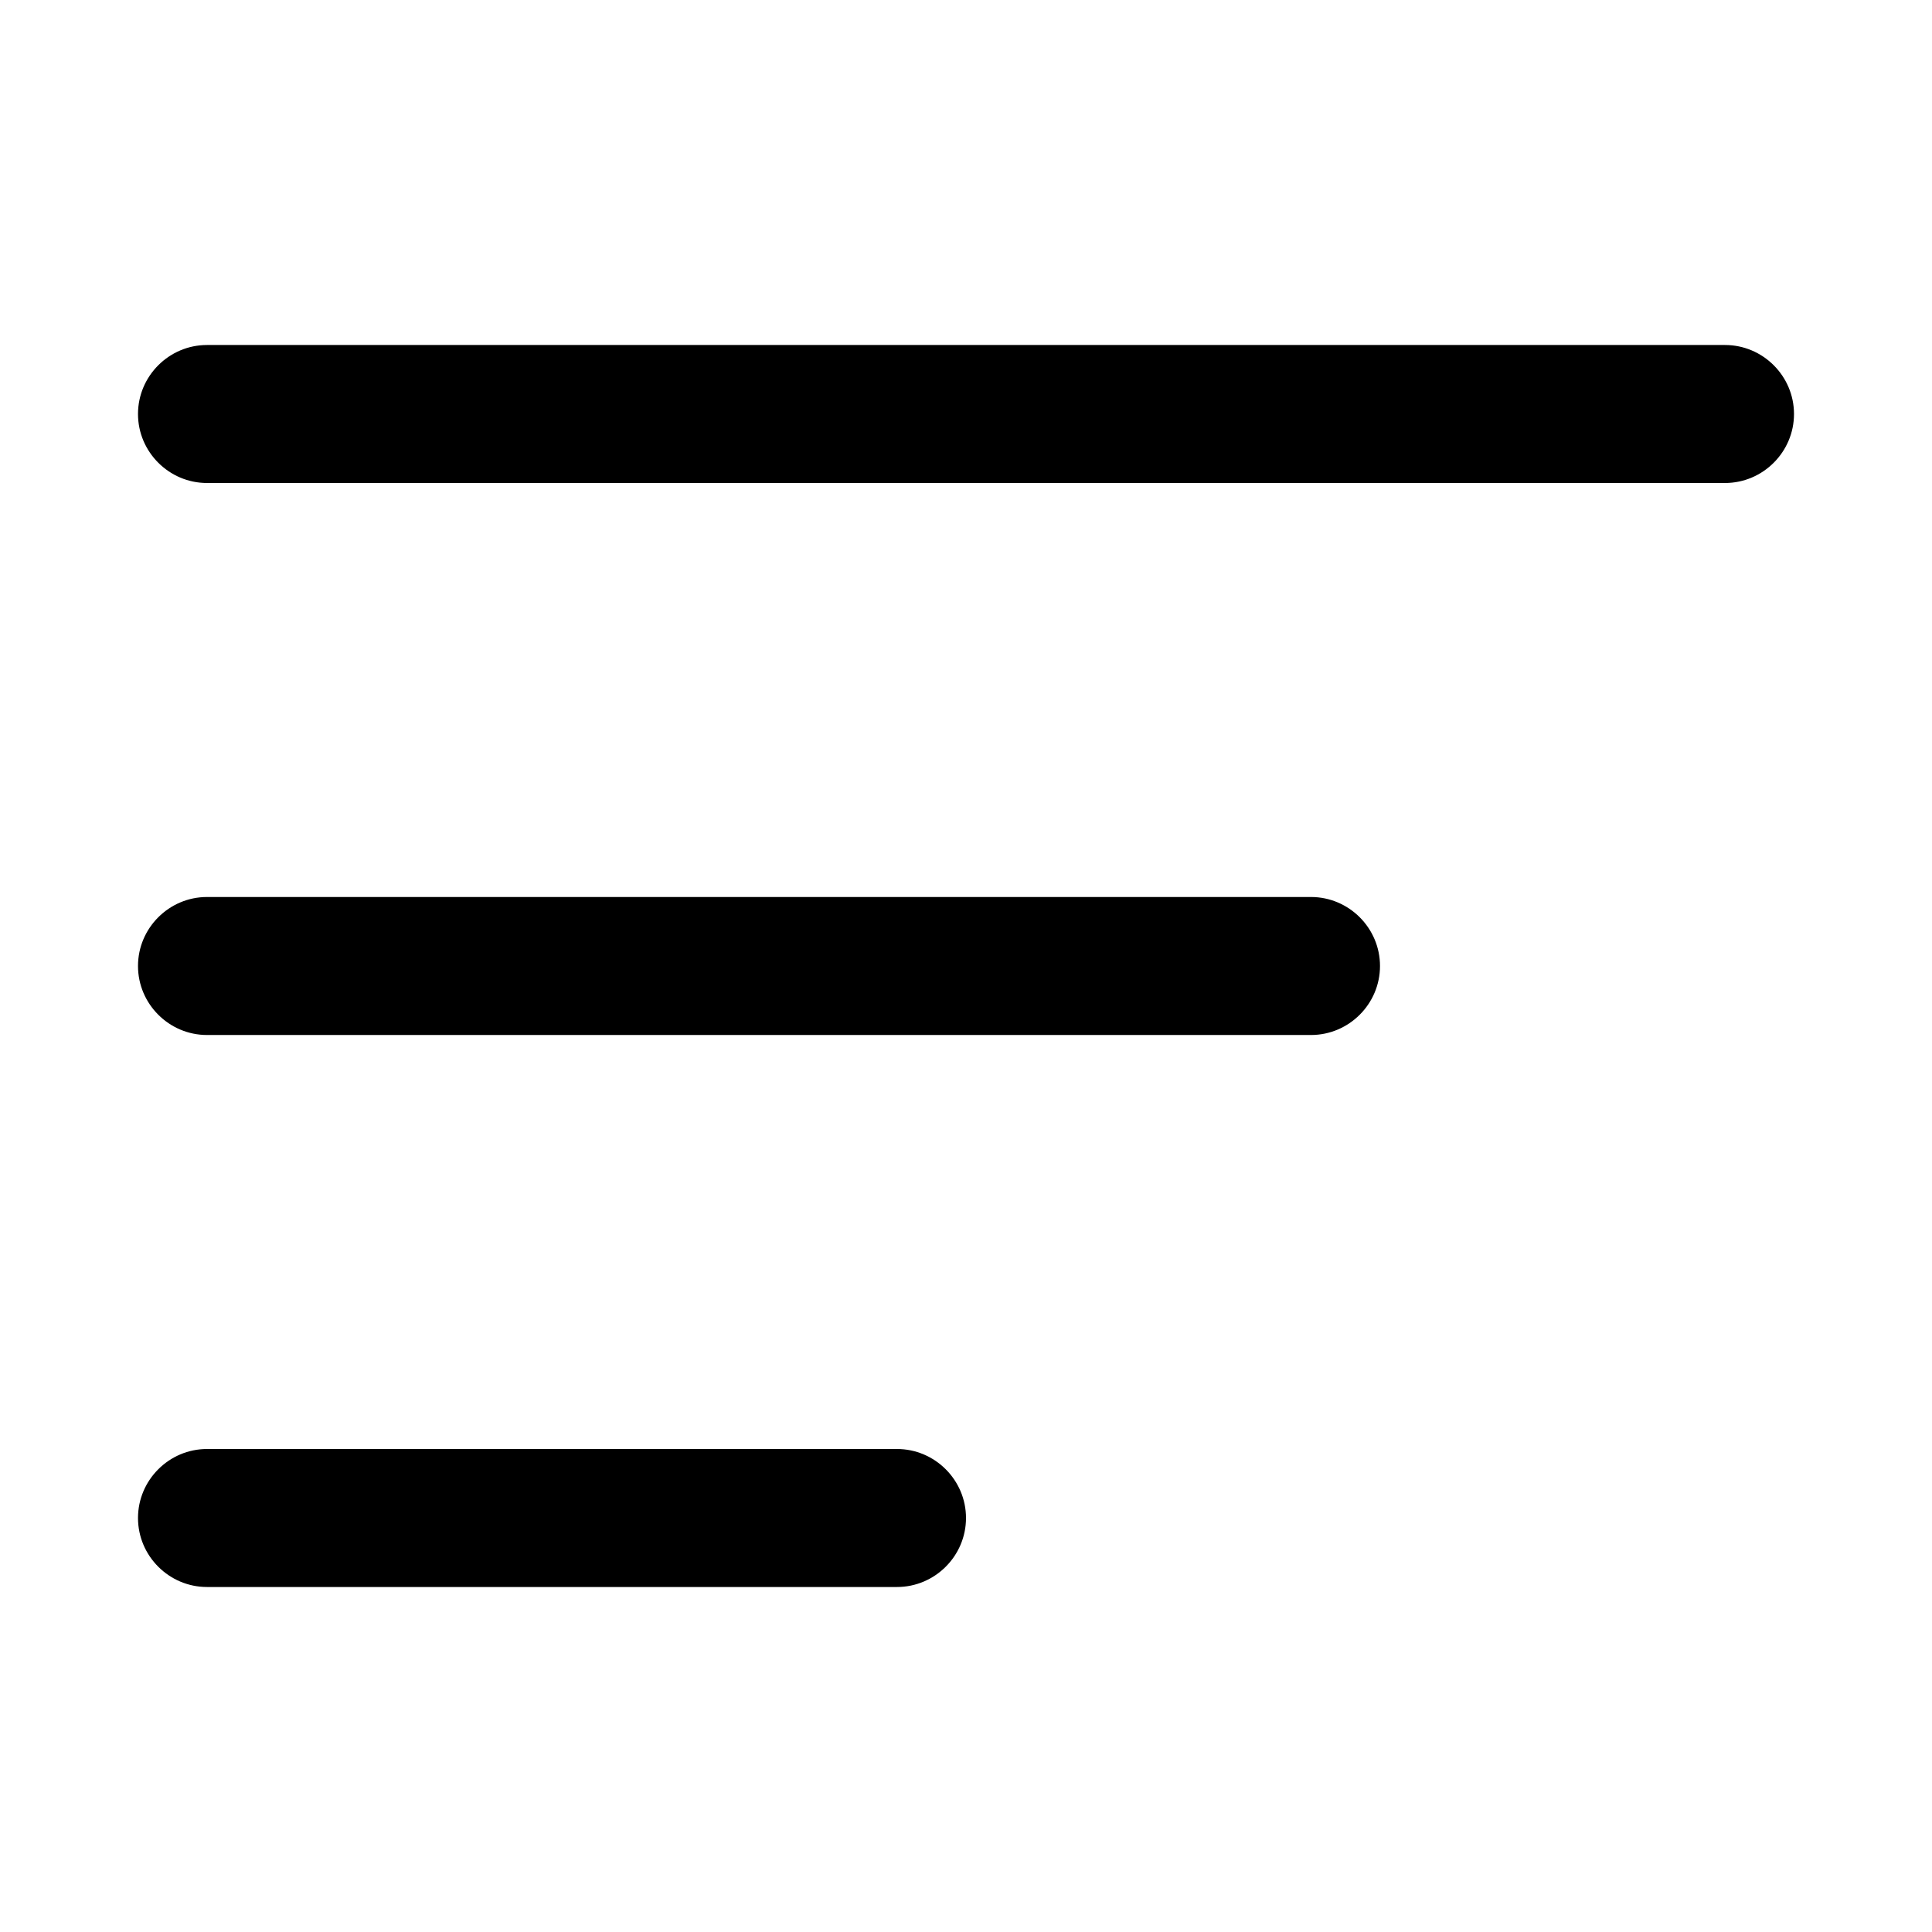
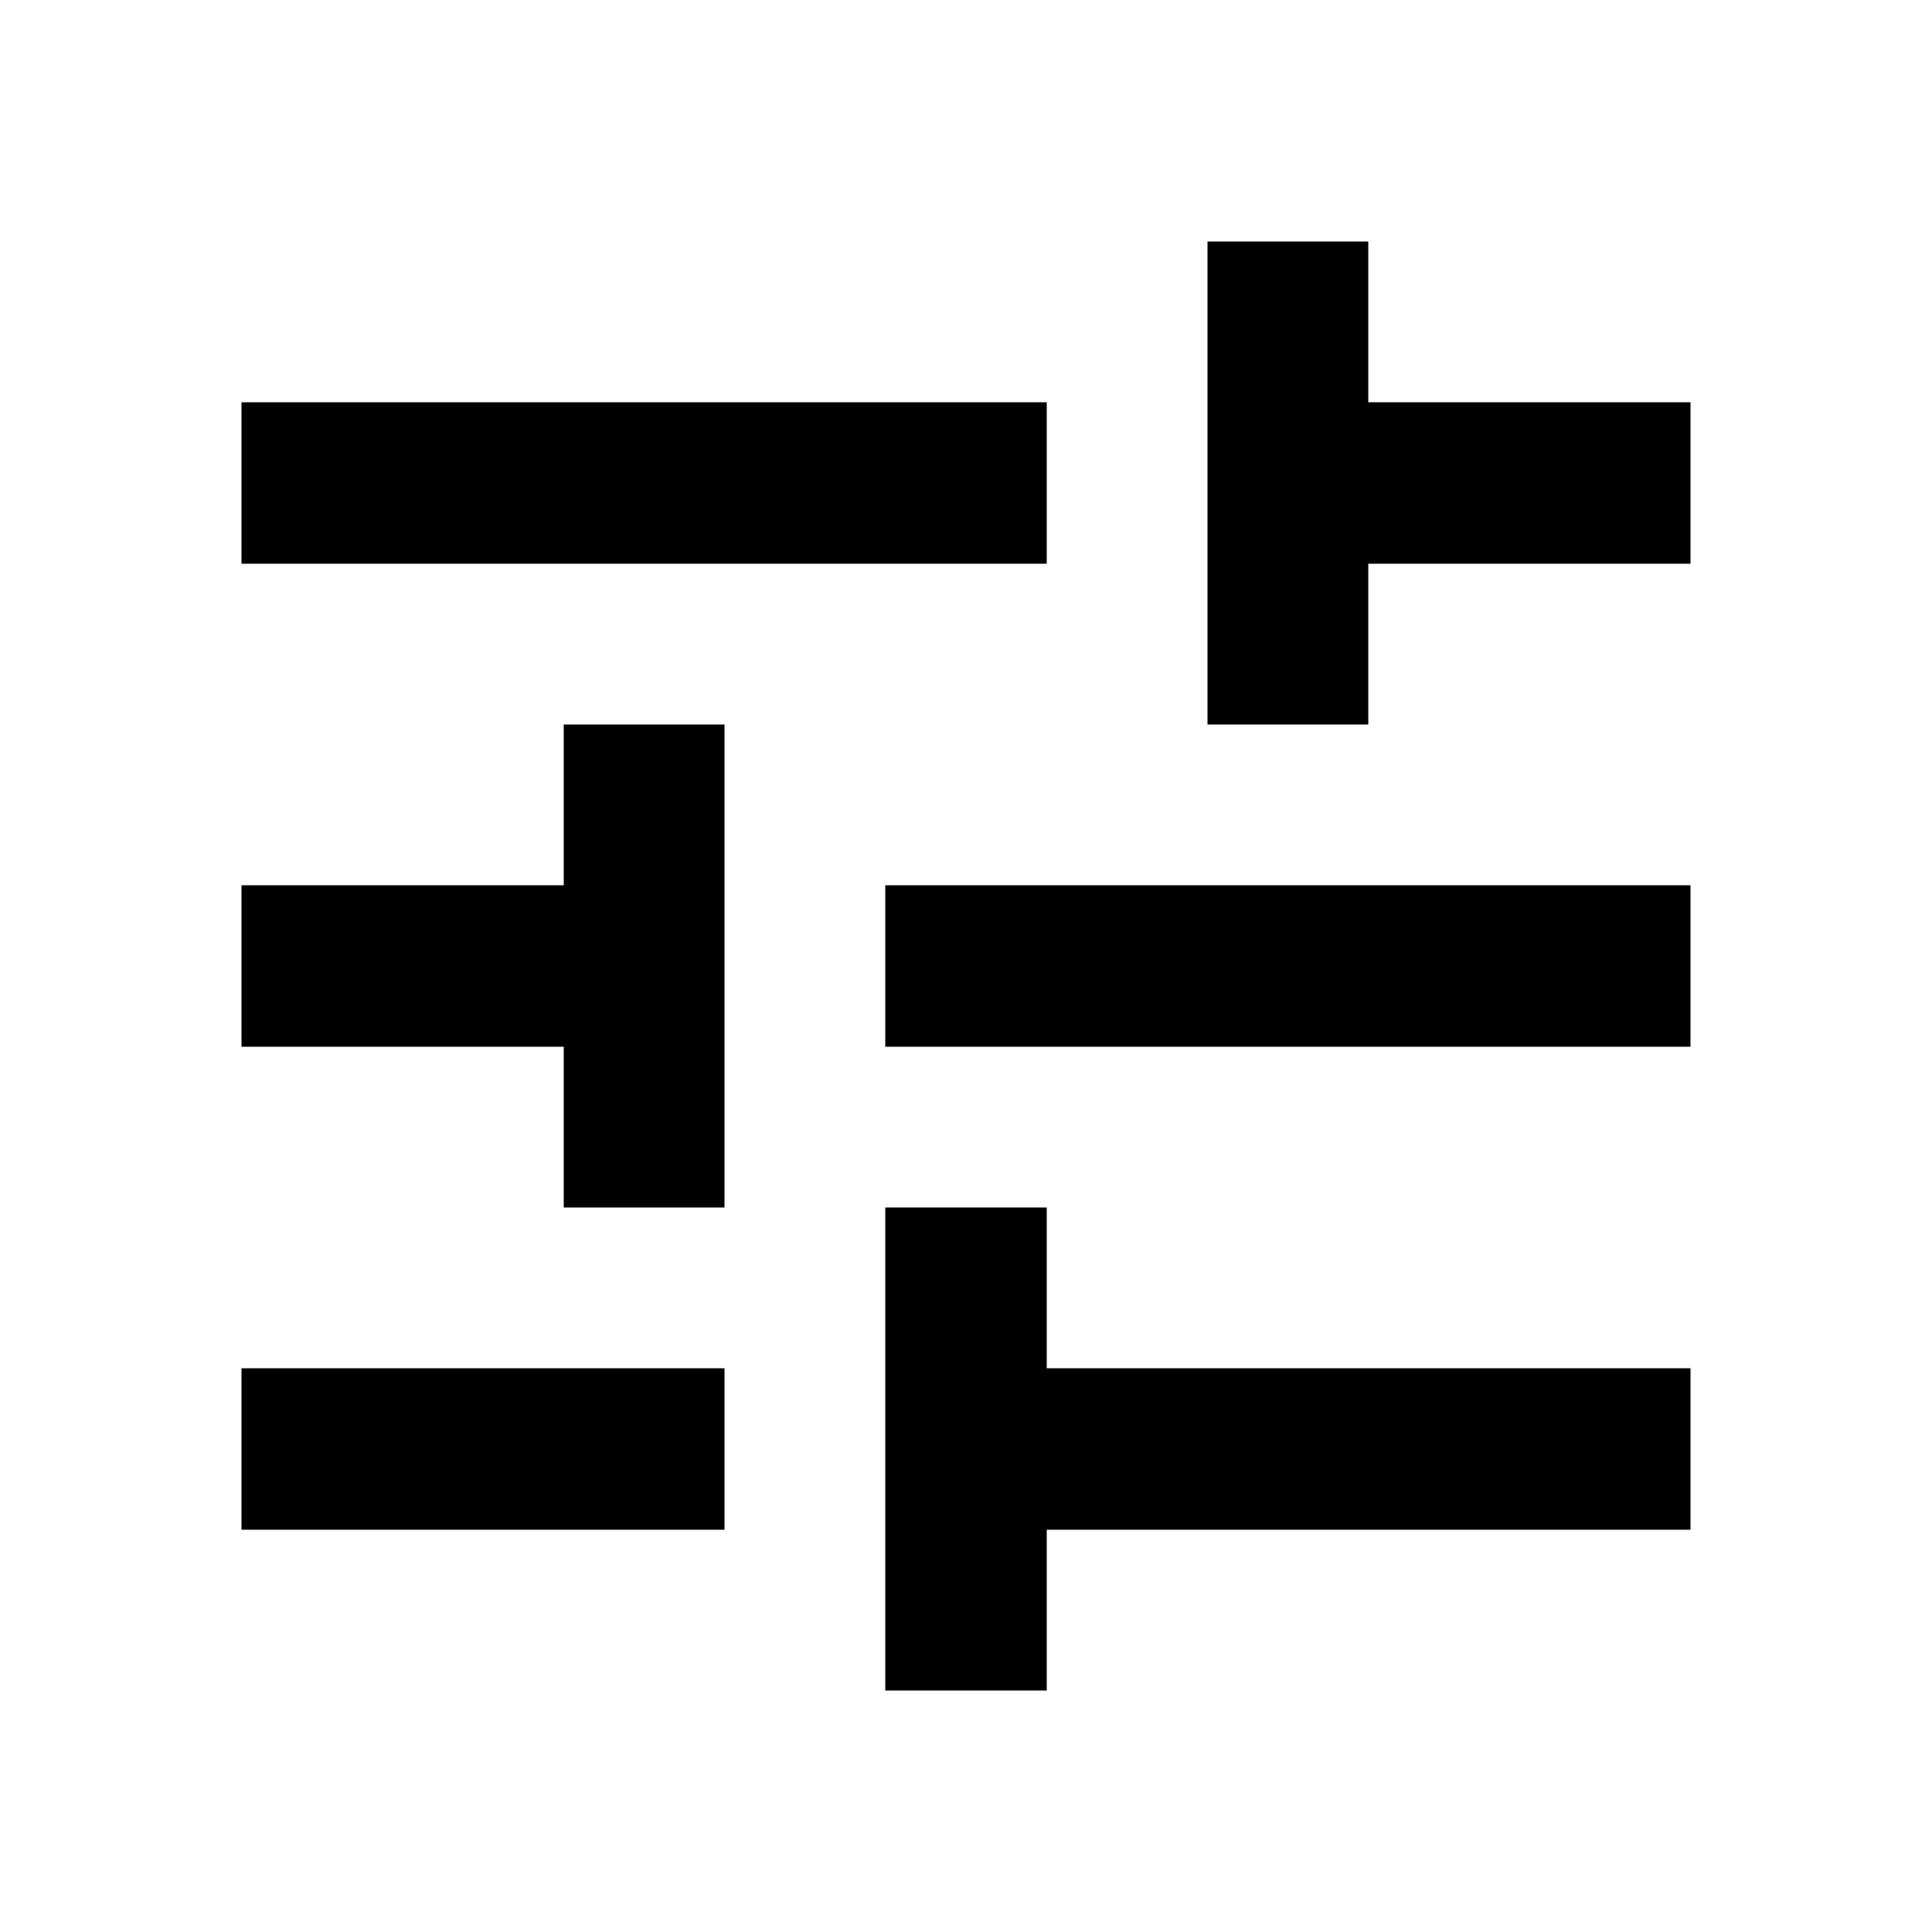
<svg xmlns="http://www.w3.org/2000/svg" width="28" height="28" viewBox="0 0 28 28">
-   <path d="M13 21H3c-.55 0-1 .45-1 1s.45 1 1 1h10c.55 0 1-.45 1-1s-.45-1-1-1m6-8H3c-.55 0-1 .45-1 1s.45 1 1 1h16c.55 0 1-.45 1-1s-.45-1-1-1m7-7c0 .55-.45 1-1 1H3c-.55 0-1-.45-1-1s.45-1 1-1h22c.55 0 1 .45 1 1" fill-rule="evenodd" />
+   <path d="M3.5 19.83v2.34h7v-2.34h-7zm0-14v2.34h11.67V5.83H3.5zM15.17 24.5v-2.33h9.33v-2.34h-9.33V17.5h-2.34v7h2.34zm-7-14v2.33H3.5v2.34h4.67v2.33h2.33v-7H8.17zm16.33 4.67v-2.34H12.83v2.34H24.5zm-7-4.67h2.33V8.17h4.67V5.83h-4.67V3.5H17.5v7z" fill-rule="nonzero" />
</svg>
